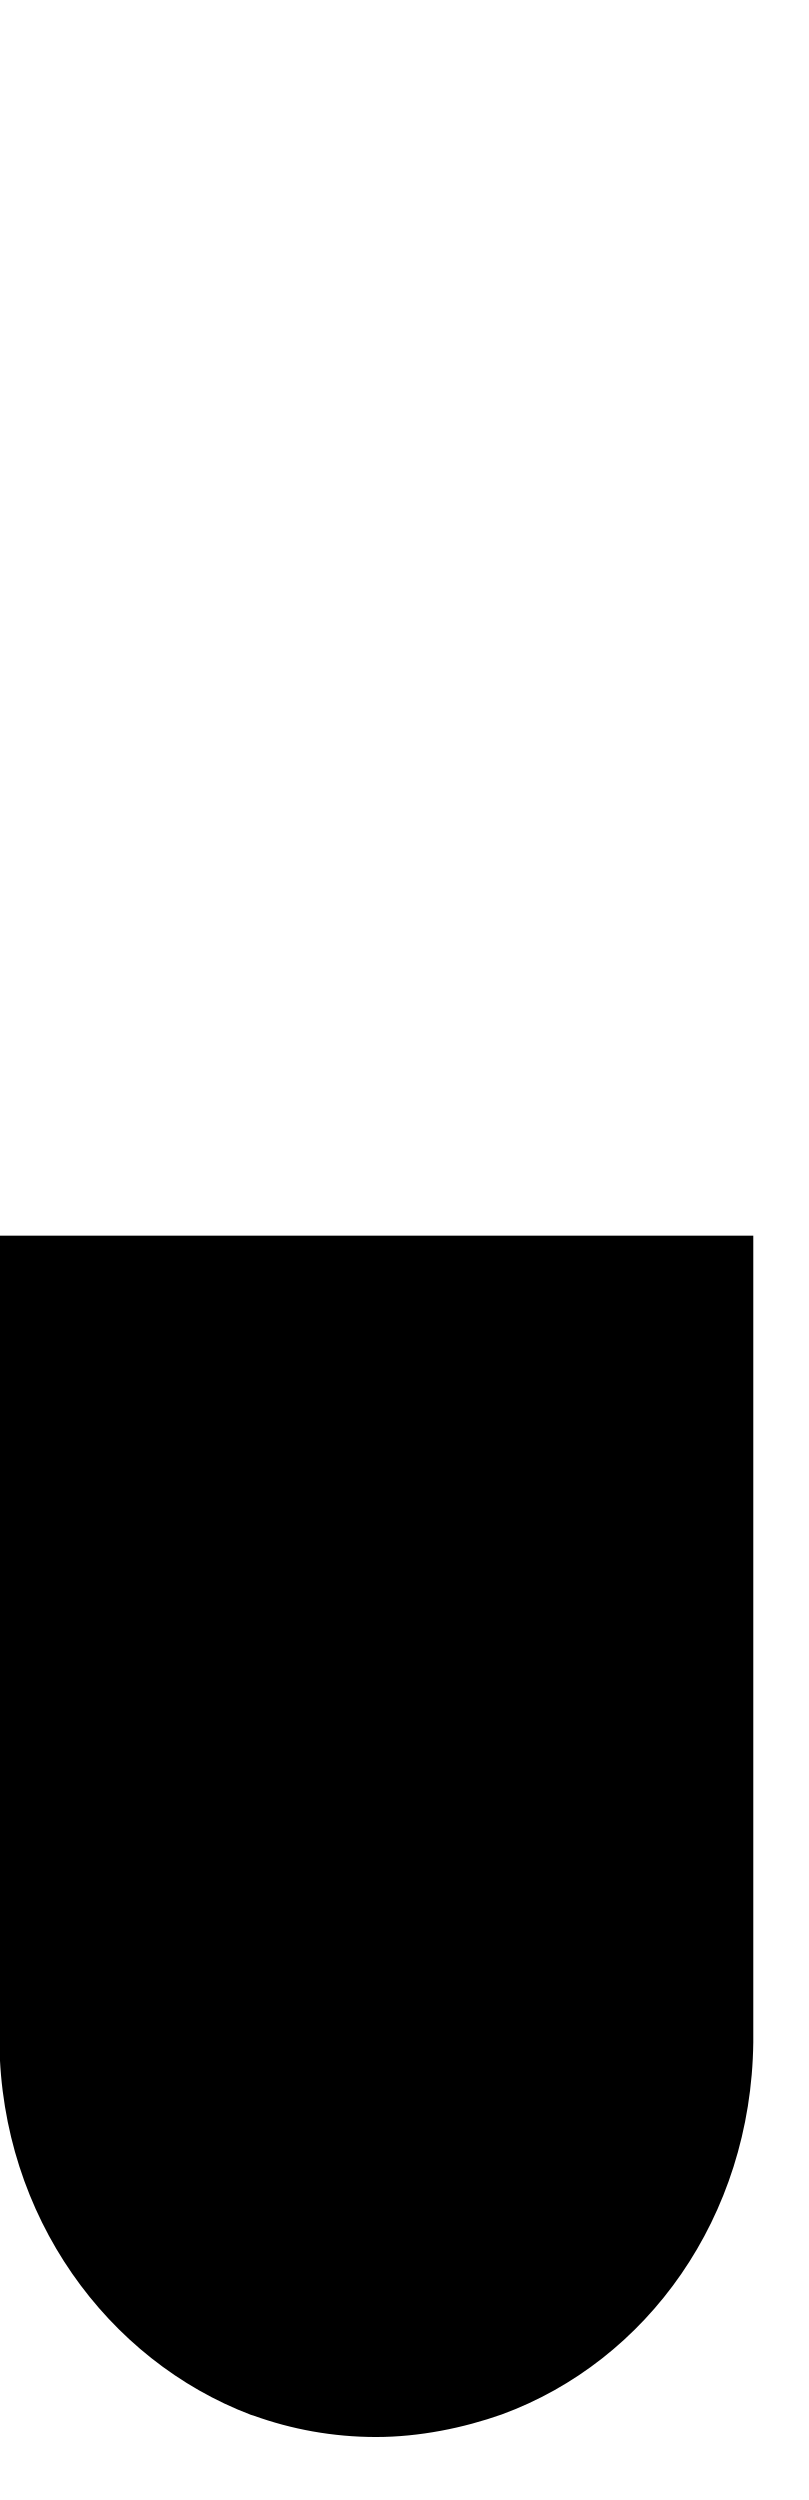
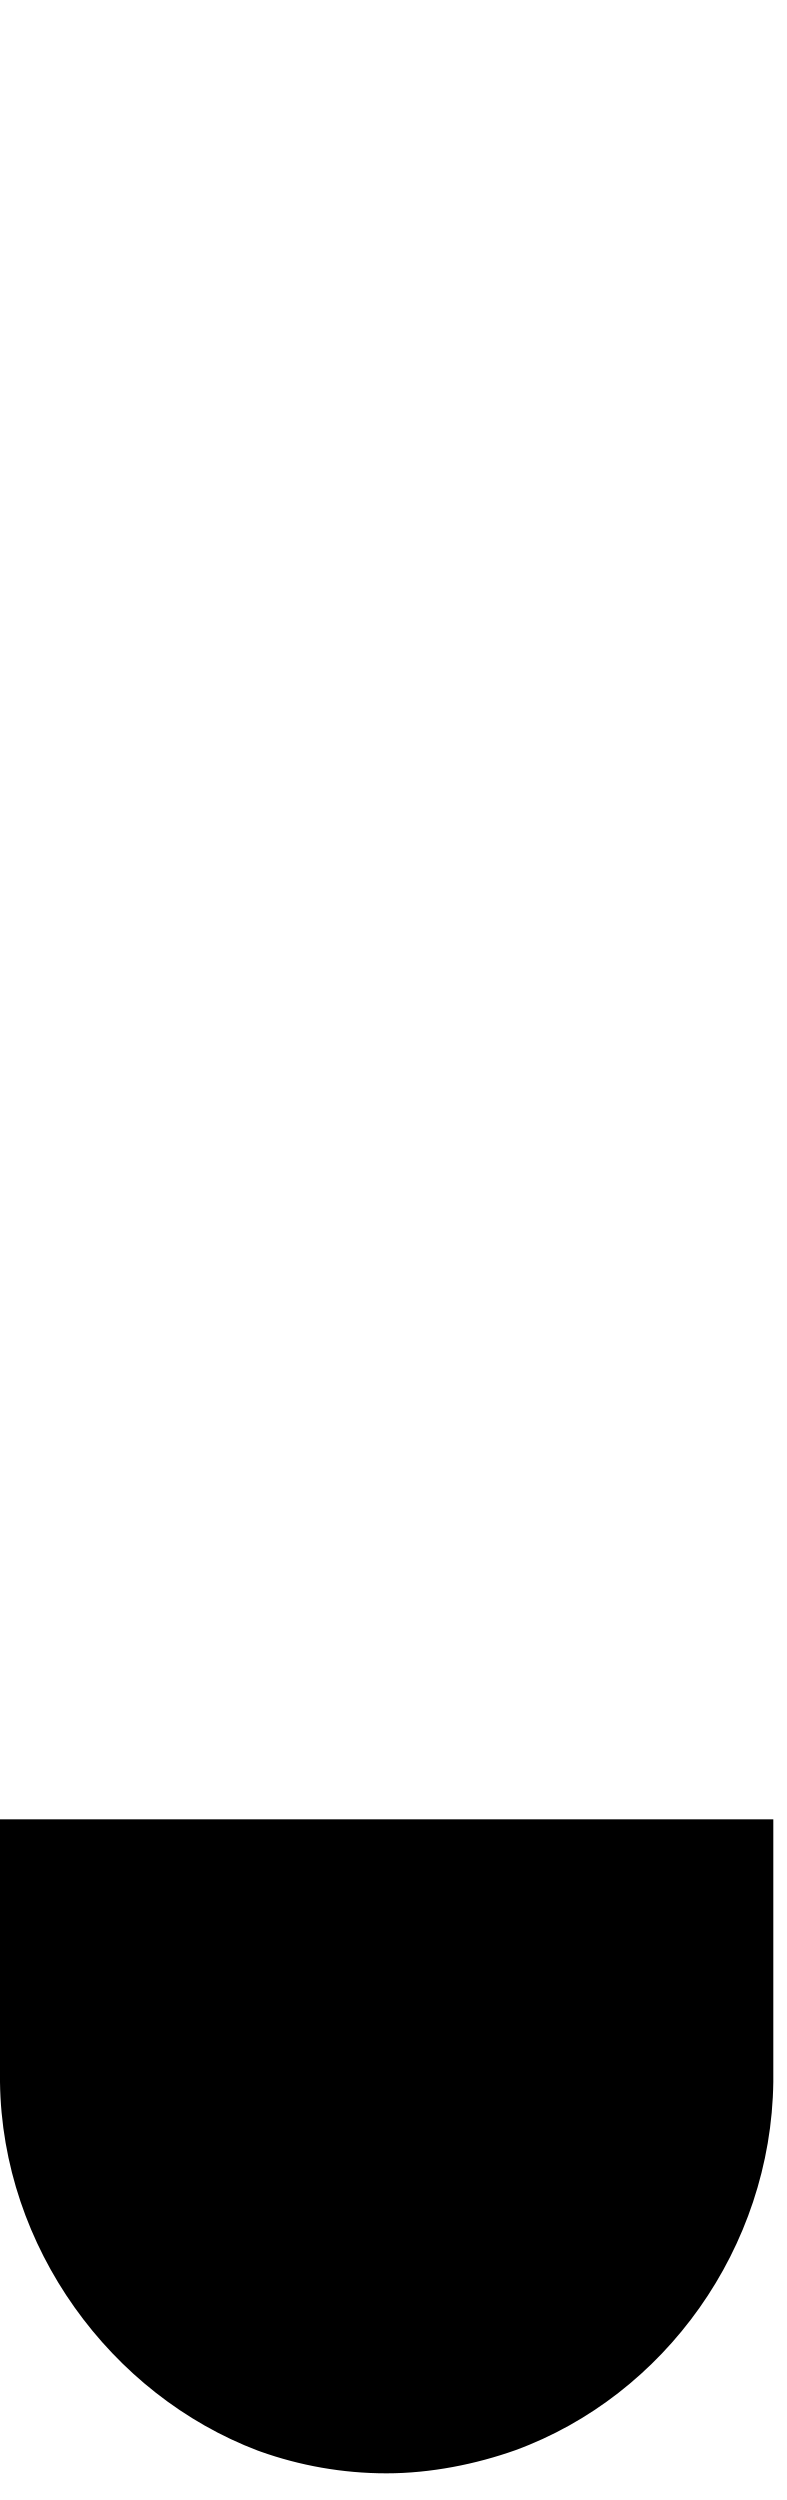
- <svg xmlns="http://www.w3.org/2000/svg" width="100%" zoomAndPan="magnify" viewBox="0 0 16.5 51" height="100%" preserveAspectRatio="xMidYMid meet" version="1.0">
+ <svg xmlns="http://www.w3.org/2000/svg" width="100%" zoomAndPan="magnify" viewBox="0 0 59.25 188.25" height="100%" preserveAspectRatio="xMidYMid meet" version="1.0">
  <defs>
-     <clipPath id="d7515e90bf">
-       <path d="M 0 0.75 L 15.379 0.75 L 15.379 25.316 L 0 25.316 Z M 0 0.75 " clip-rule="nonzero" />
+     <clipPath id="c1b715205f">
+       <path d="M 0 0.805 L 58.301 0.805 L 58.301 50.062 L 0 50.062 Z M 0 0.805 " clip-rule="nonzero" />
    </clipPath>
-     <clipPath id="71ed8e7ea1">
-       <path d="M 5.129 1.211 C 5.914 0.934 6.812 0.75 7.691 0.75 C 8.574 0.75 9.418 0.906 10.199 1.184 C 10.215 1.191 10.23 1.191 10.25 1.203 C 13.18 2.312 15.336 5.25 15.379 8.789 L 15.379 25.281 L 0 25.281 L 0 8.801 C 0.043 5.23 2.164 2.297 5.129 1.211 Z M 5.129 1.211 " clip-rule="nonzero" />
+     <clipPath id="b1b5575cf1">
+       <path d="M 19.422 2.551 C 22.398 1.496 25.801 0.805 29.133 0.805 C 32.465 0.805 35.668 1.398 38.621 2.449 C 38.684 2.484 38.75 2.484 38.812 2.516 C 49.902 6.727 58.074 17.84 58.23 30.273 L 58.23 50.062 L 0 50.062 L 0 30.289 C 0.156 17.773 8.203 6.66 19.422 2.551 Z M 19.422 2.551 " clip-rule="nonzero" />
    </clipPath>
-     <clipPath id="e4776eec7b">
-       <path d="M 0 25.145 L 15.367 25.145 L 15.367 49.773 L 0 49.773 Z M 0 25.145 " clip-rule="nonzero" />
+     <clipPath id="1ba7048870">
+       <path d="M 0 136.996 L 58.23 136.996 L 58.23 186.242 L 0 186.242 Z M 0 136.996 " clip-rule="nonzero" />
    </clipPath>
-     <clipPath id="83a237083a">
-       <path d="M 10.238 49.254 C 9.453 49.531 8.555 49.715 7.672 49.715 C 6.793 49.715 5.949 49.559 5.168 49.277 C 5.152 49.27 5.133 49.27 5.117 49.262 C 2.188 48.148 0.031 45.215 -0.012 41.676 L -0.012 25.184 L 15.367 25.184 L 15.367 41.664 C 15.324 45.234 13.199 48.168 10.238 49.254 Z M 10.238 49.254 " clip-rule="nonzero" />
+     <clipPath id="77eac3e699">
+       <path d="M 38.809 184.5 C 35.836 185.555 32.43 186.242 29.102 186.242 C 25.77 186.242 22.562 185.652 19.609 184.602 C 19.547 184.566 19.484 184.566 19.422 184.535 C 8.328 180.324 0.156 169.211 0 156.777 L 0 136.996 L 58.23 136.996 L 58.23 156.762 C 58.074 169.277 50.031 180.391 38.809 184.5 Z M 38.809 184.5 " clip-rule="nonzero" />
    </clipPath>
-     <clipPath id="9f345de1fd">
-       <path d="M 0 13.758 L 15.379 13.758 L 15.379 25.281 L 0 25.281 Z M 0 13.758 " clip-rule="nonzero" />
+     <clipPath id="6ea3371d6c">
+       <path d="M 0 50.062 L 58.23 50.062 L 58.23 93.707 L 0 93.707 Z M 0 50.062 " clip-rule="nonzero" />
    </clipPath>
-     <clipPath id="22c405c5ff">
-       <path d="M 0 25.191 L 15.379 25.191 L 15.379 36.715 L 0 36.715 Z M 0 25.191 " clip-rule="nonzero" />
+     <clipPath id="2e902eb236">
+       <path d="M 0 93.363 L 58.23 93.363 L 58.23 137.004 L 0 137.004 Z M 0 93.363 " clip-rule="nonzero" />
    </clipPath>
  </defs>
-   <g clip-path="url(#e4776eec7b)">
-     <g clip-path="url(#83a237083a)">
-       <path fill="" d="M 15.367 49.715 L -0.012 49.715 L -0.012 25.207 L 15.367 25.207 Z M 15.367 49.715 " fill-opacity="1" fill-rule="nonzero" />
+   <g clip-path="url(#1ba7048870)">
+     <g clip-path="url(#77eac3e699)">
+       <path fill="" d="M 58.23 186.242 L -0.059 186.242 L -0.059 136.996 L 58.23 136.996 Z M 58.23 186.242 " fill-opacity="1" fill-rule="nonzero" />
    </g>
  </g>
</svg>
